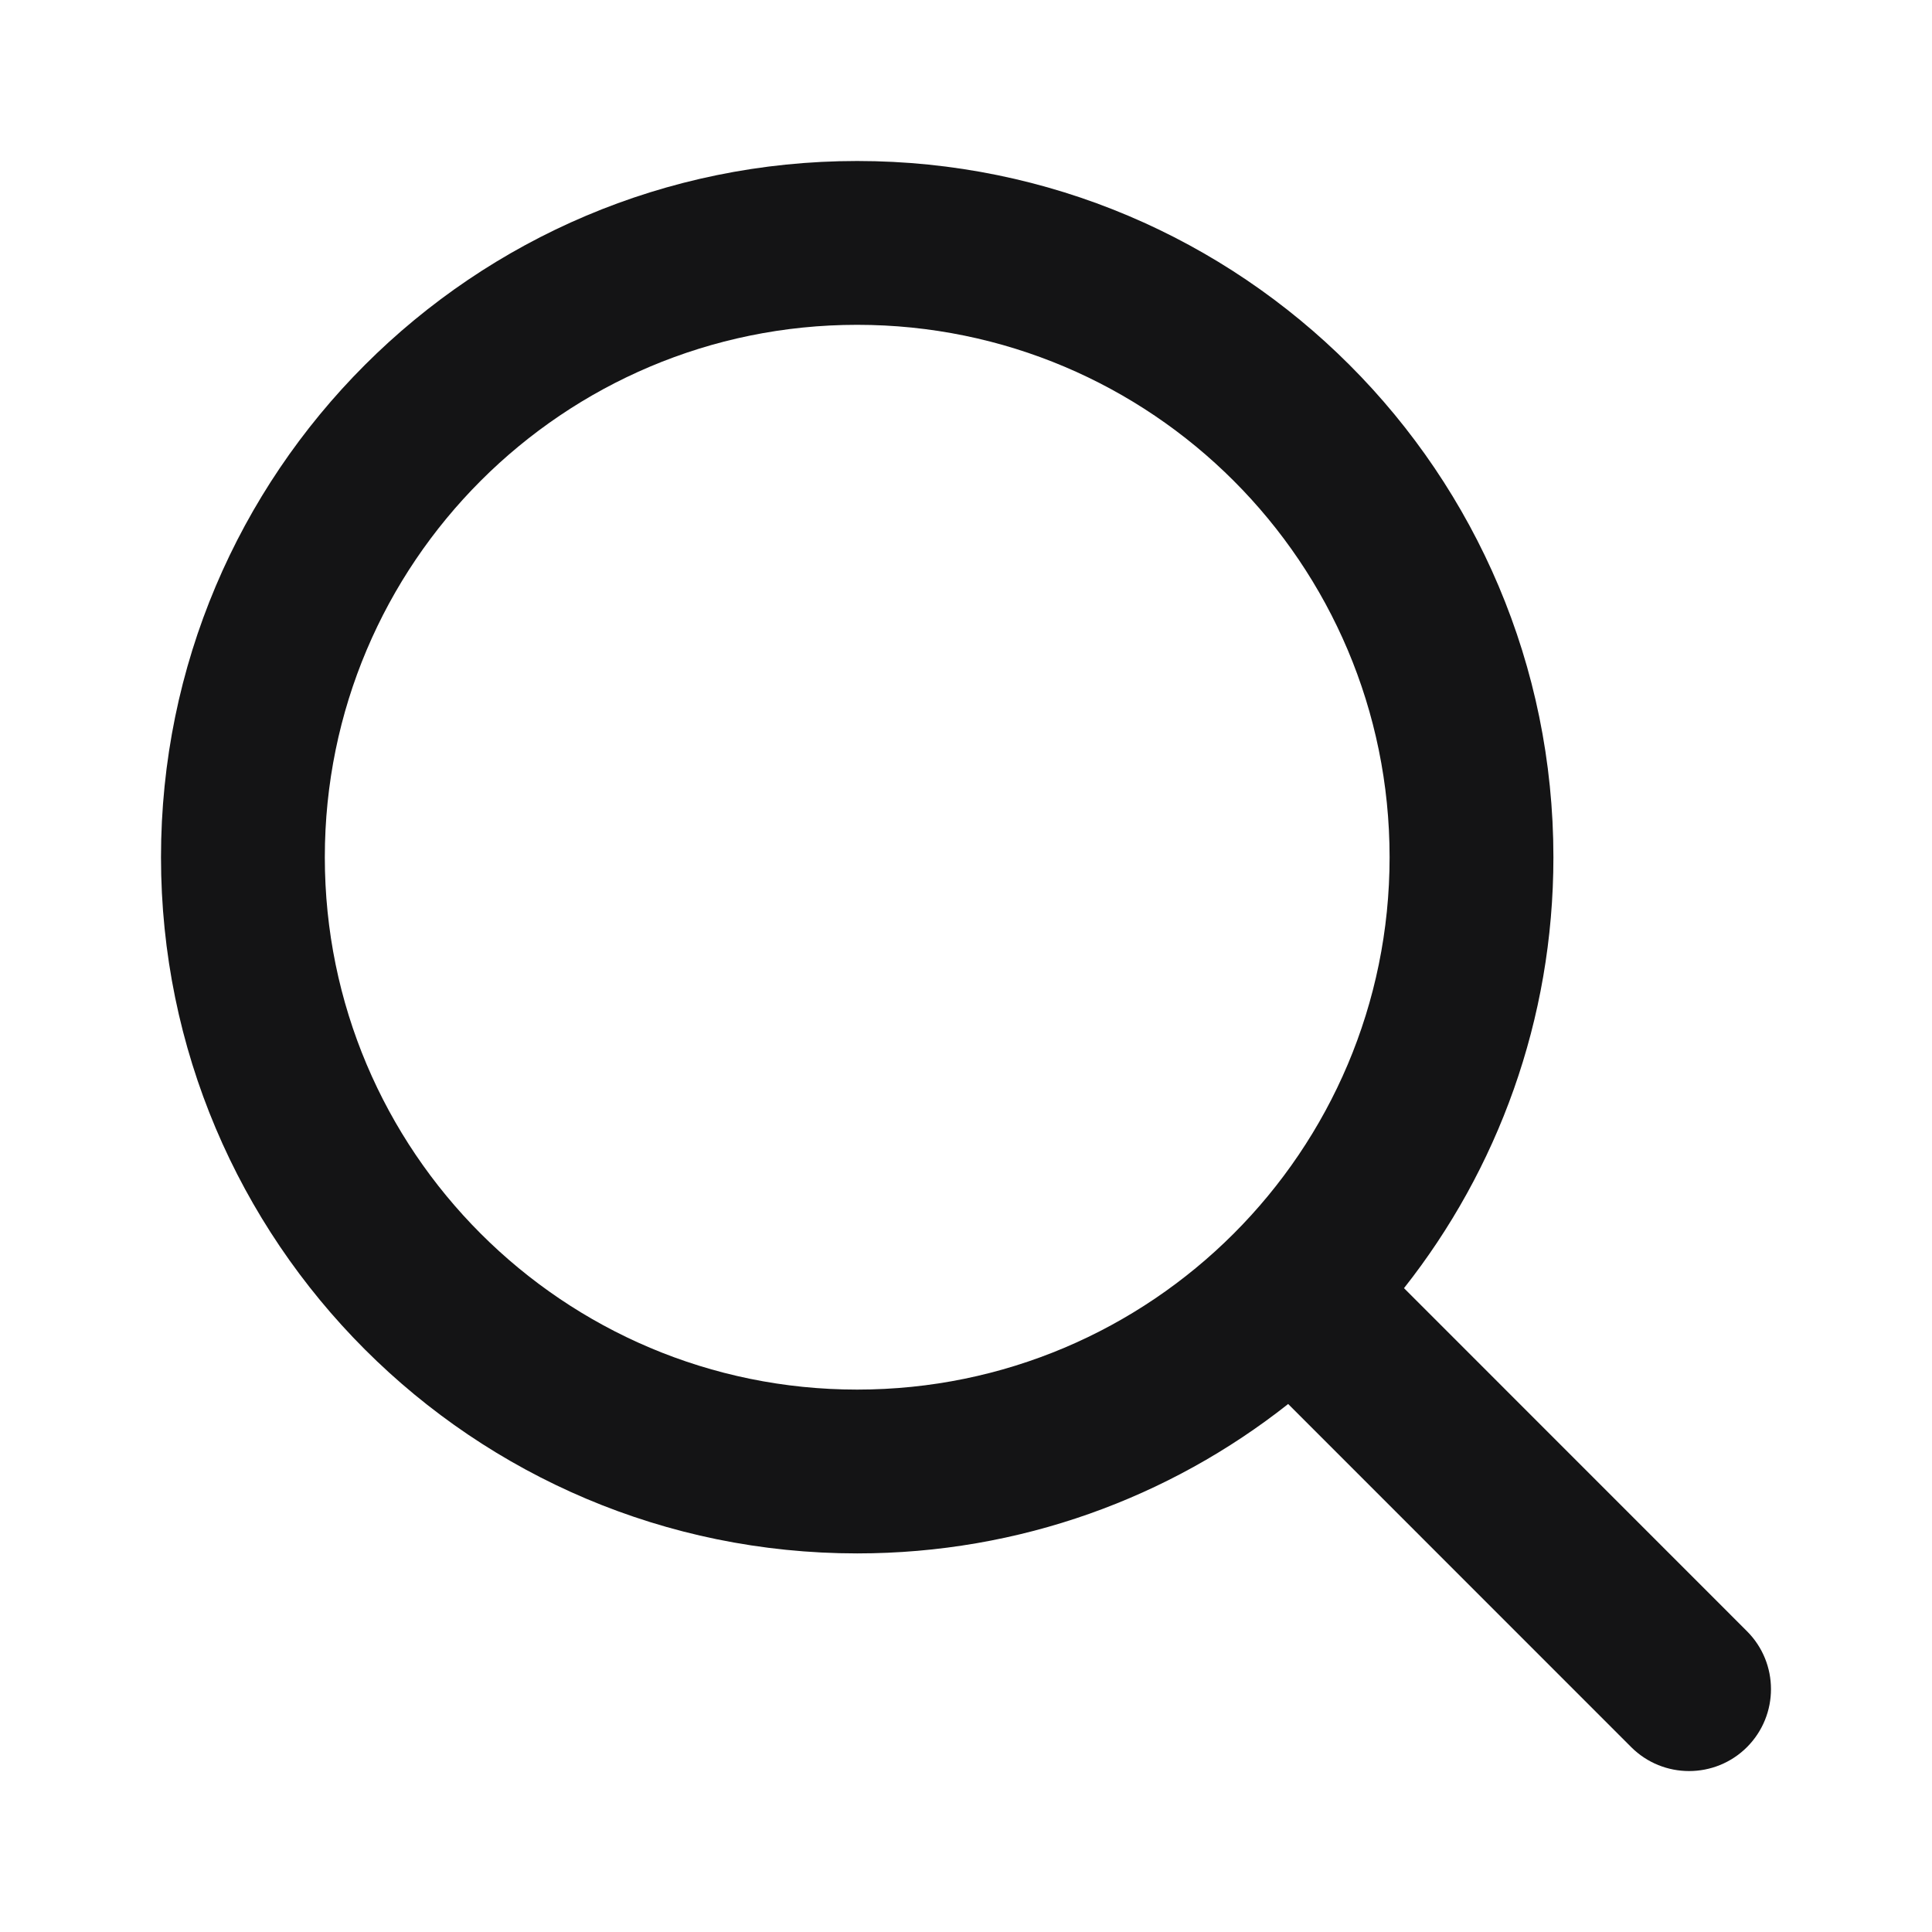
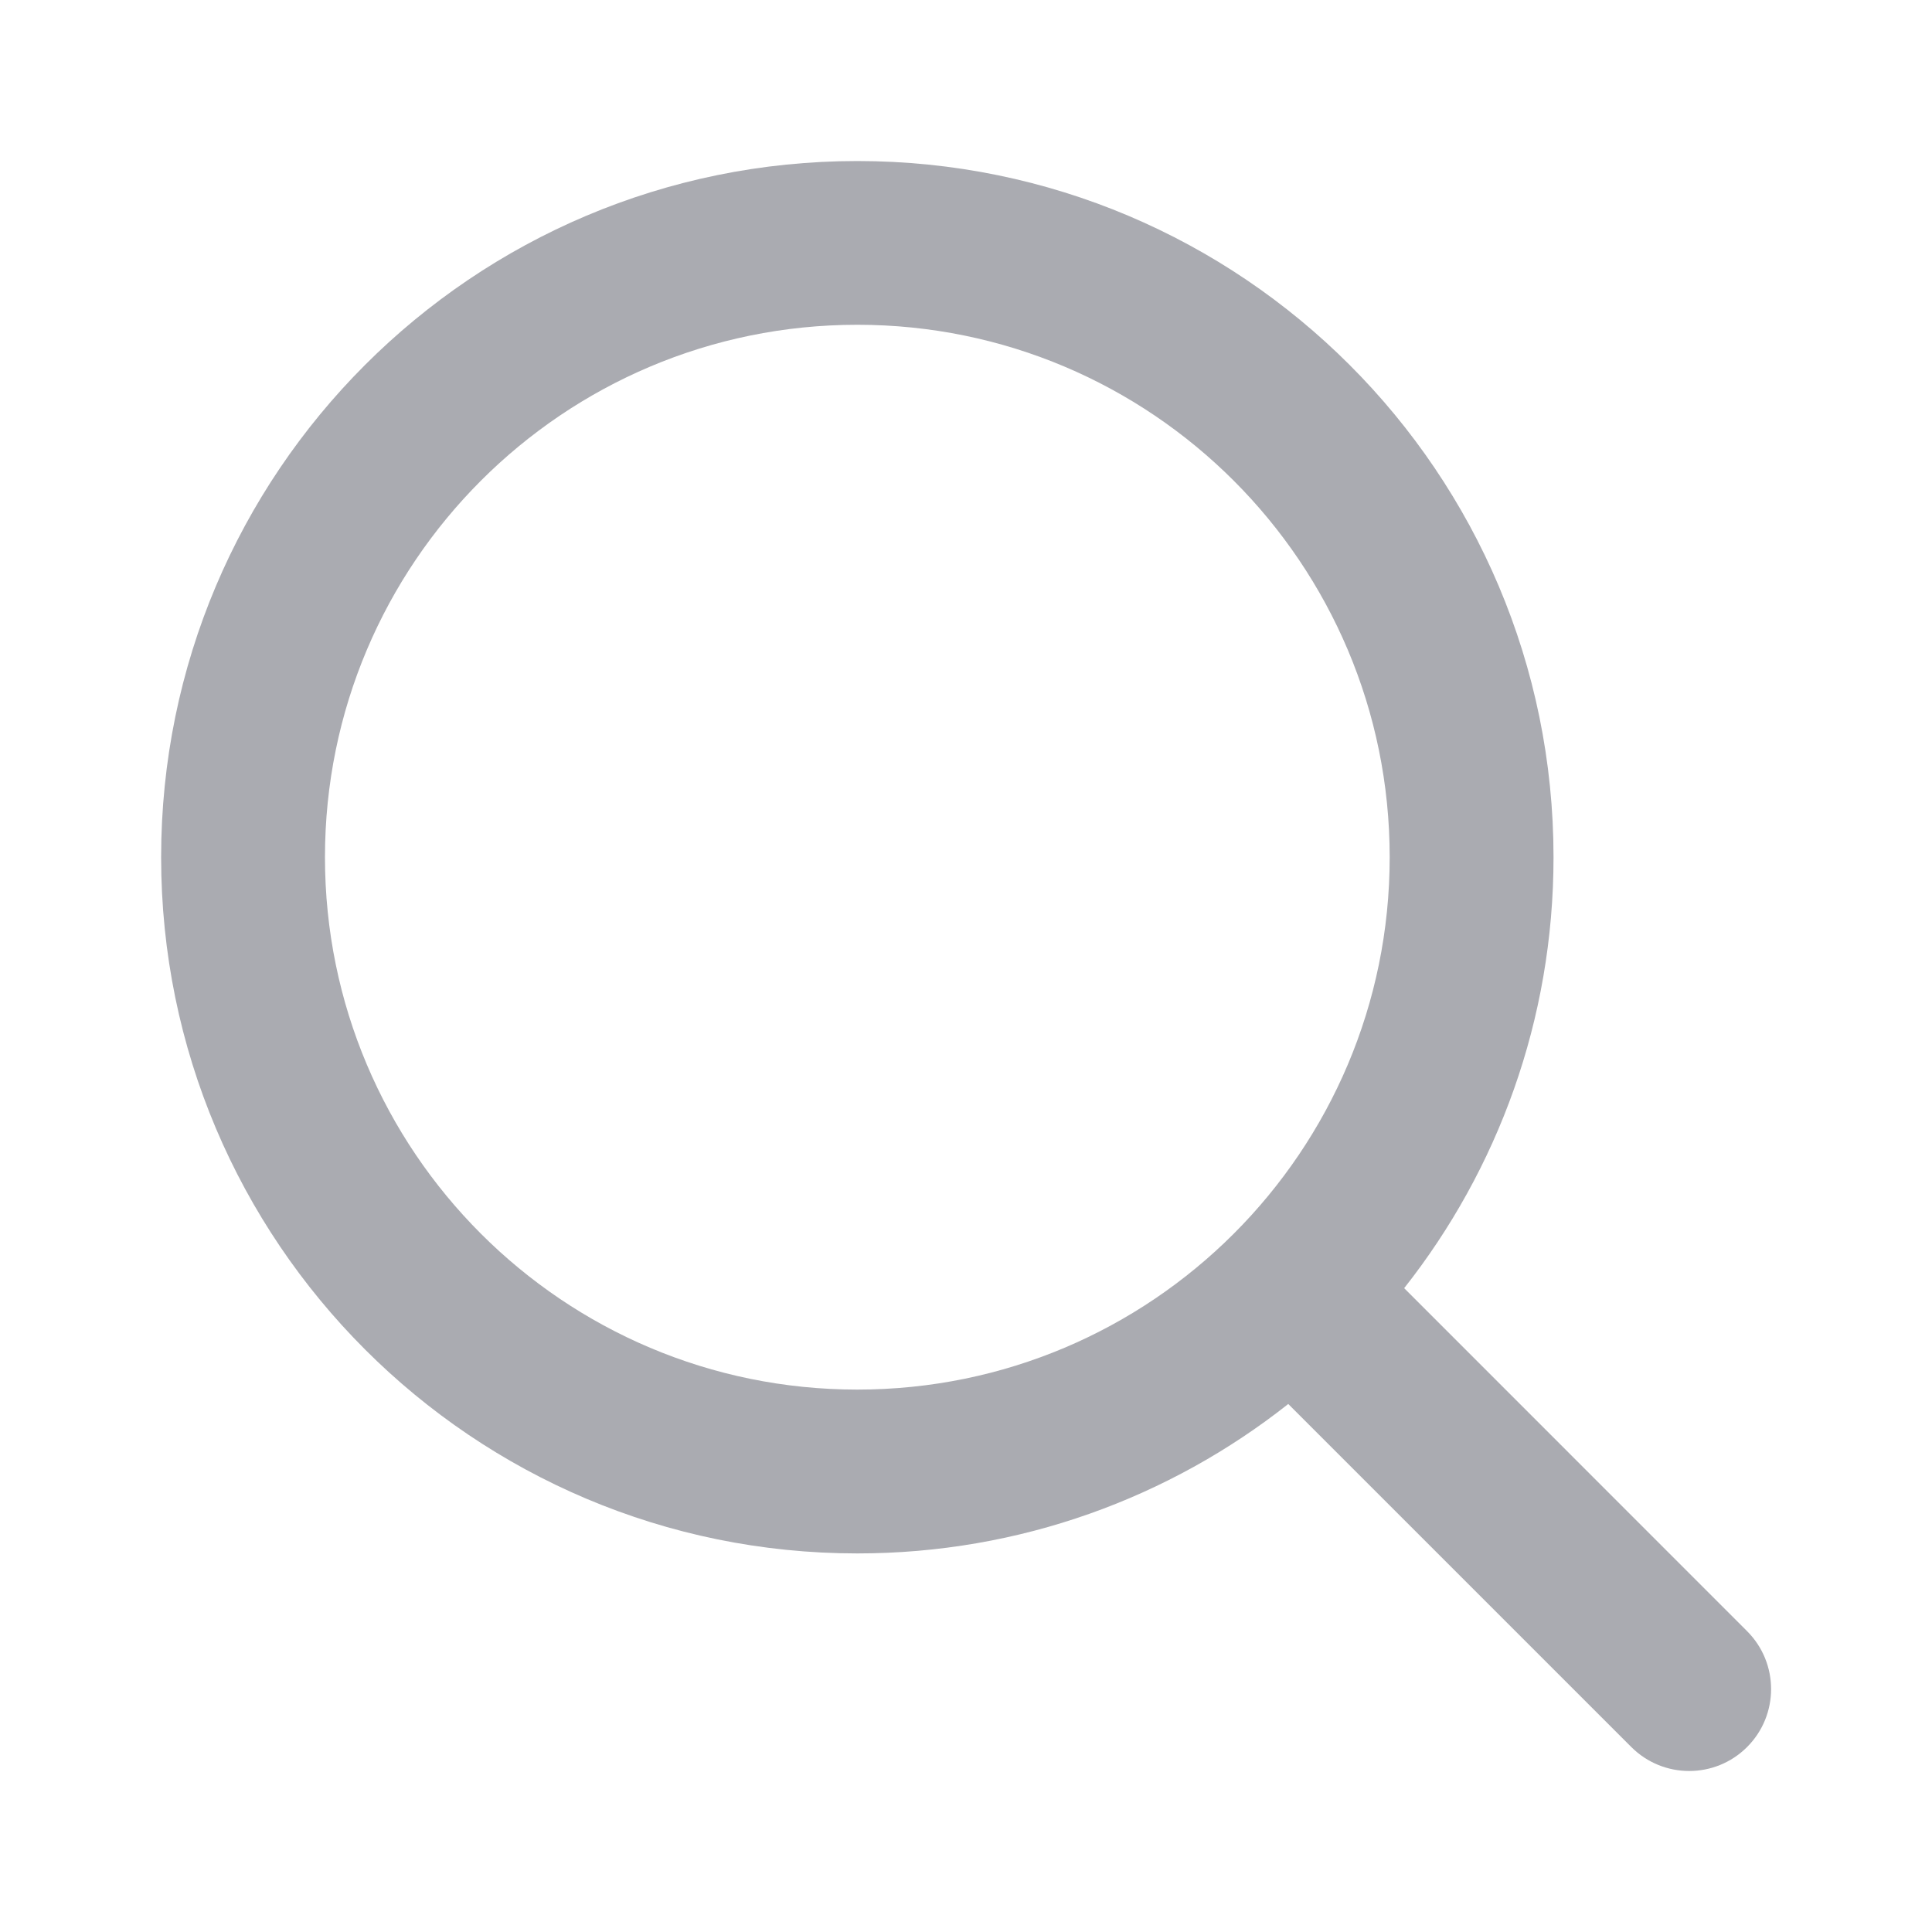
- <svg xmlns="http://www.w3.org/2000/svg" width="24" height="24" viewBox="0 0 24 24" fill="none">
-   <path fill-rule="evenodd" clip-rule="evenodd" d="M17.262 10.649C17.262 14.301 14.301 17.262 10.648 17.262C6.996 17.262 4.035 14.301 4.035 10.649C4.035 6.996 6.996 4.035 10.648 4.035C14.301 4.035 17.262 6.996 17.262 10.649ZM16.002 17.441C14.53 18.604 12.67 19.297 10.648 19.297C5.872 19.297 2 15.425 2 10.649C2 5.872 5.872 2 10.648 2C15.425 2 19.297 5.872 19.297 10.649C19.297 12.67 18.603 14.53 17.441 16.002L21.702 20.264C22.099 20.661 22.099 21.305 21.702 21.703C21.305 22.1 20.66 22.1 20.263 21.703L16.002 17.441Z" fill="#141415" />
+ <svg xmlns="http://www.w3.org/2000/svg" width="20" height="20" viewBox="0 0 20 20" fill="none">
+   <path fill-rule="evenodd" clip-rule="evenodd" d="M14.386 8.874C14.386 11.918 11.919 14.385 8.875 14.385C5.831 14.385 3.364 11.918 3.364 8.874C3.364 5.83 5.831 3.362 8.875 3.362C11.919 3.362 14.386 5.83 14.386 8.874ZM13.336 14.534C12.109 15.503 10.56 16.081 8.875 16.081C4.895 16.081 1.668 12.854 1.668 8.874C1.668 4.893 4.895 1.667 8.875 1.667C12.855 1.667 16.082 4.893 16.082 8.874C16.082 10.558 15.504 12.108 14.536 13.335L18.086 16.886C18.417 17.217 18.417 17.754 18.086 18.085C17.755 18.416 17.218 18.416 16.887 18.085L13.336 14.534Z" fill="#AAABB1" />
</svg>
